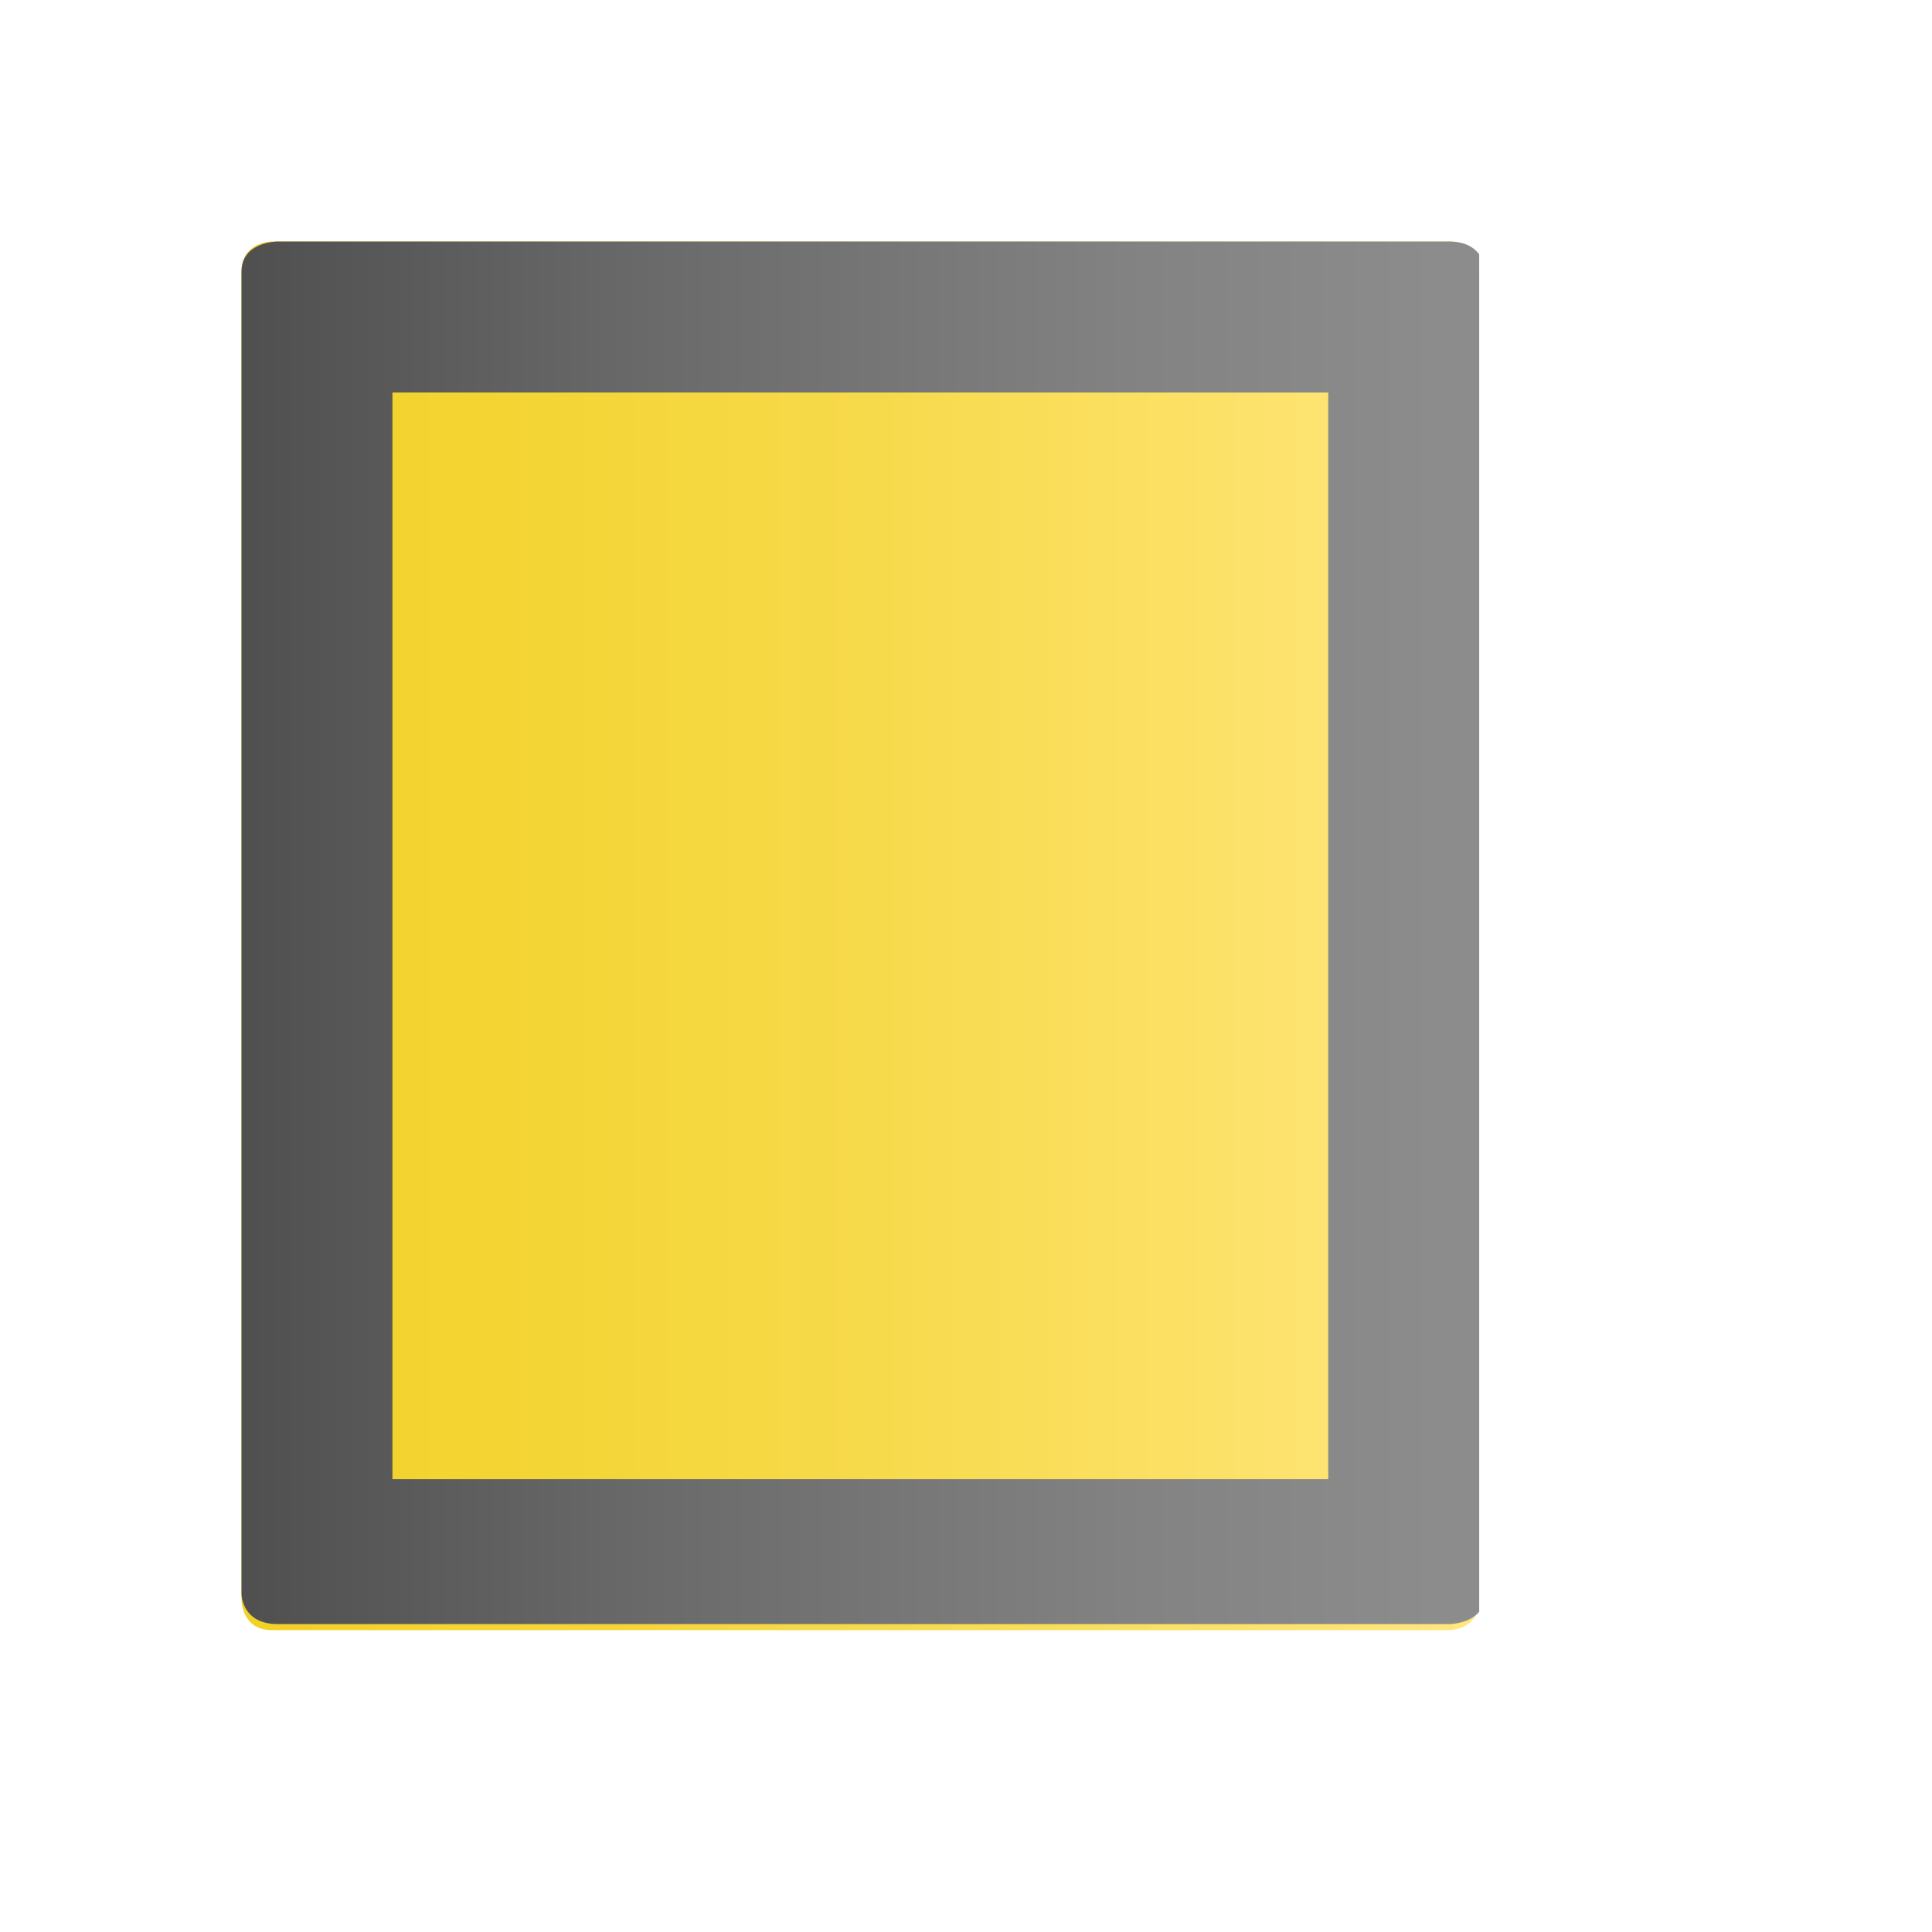
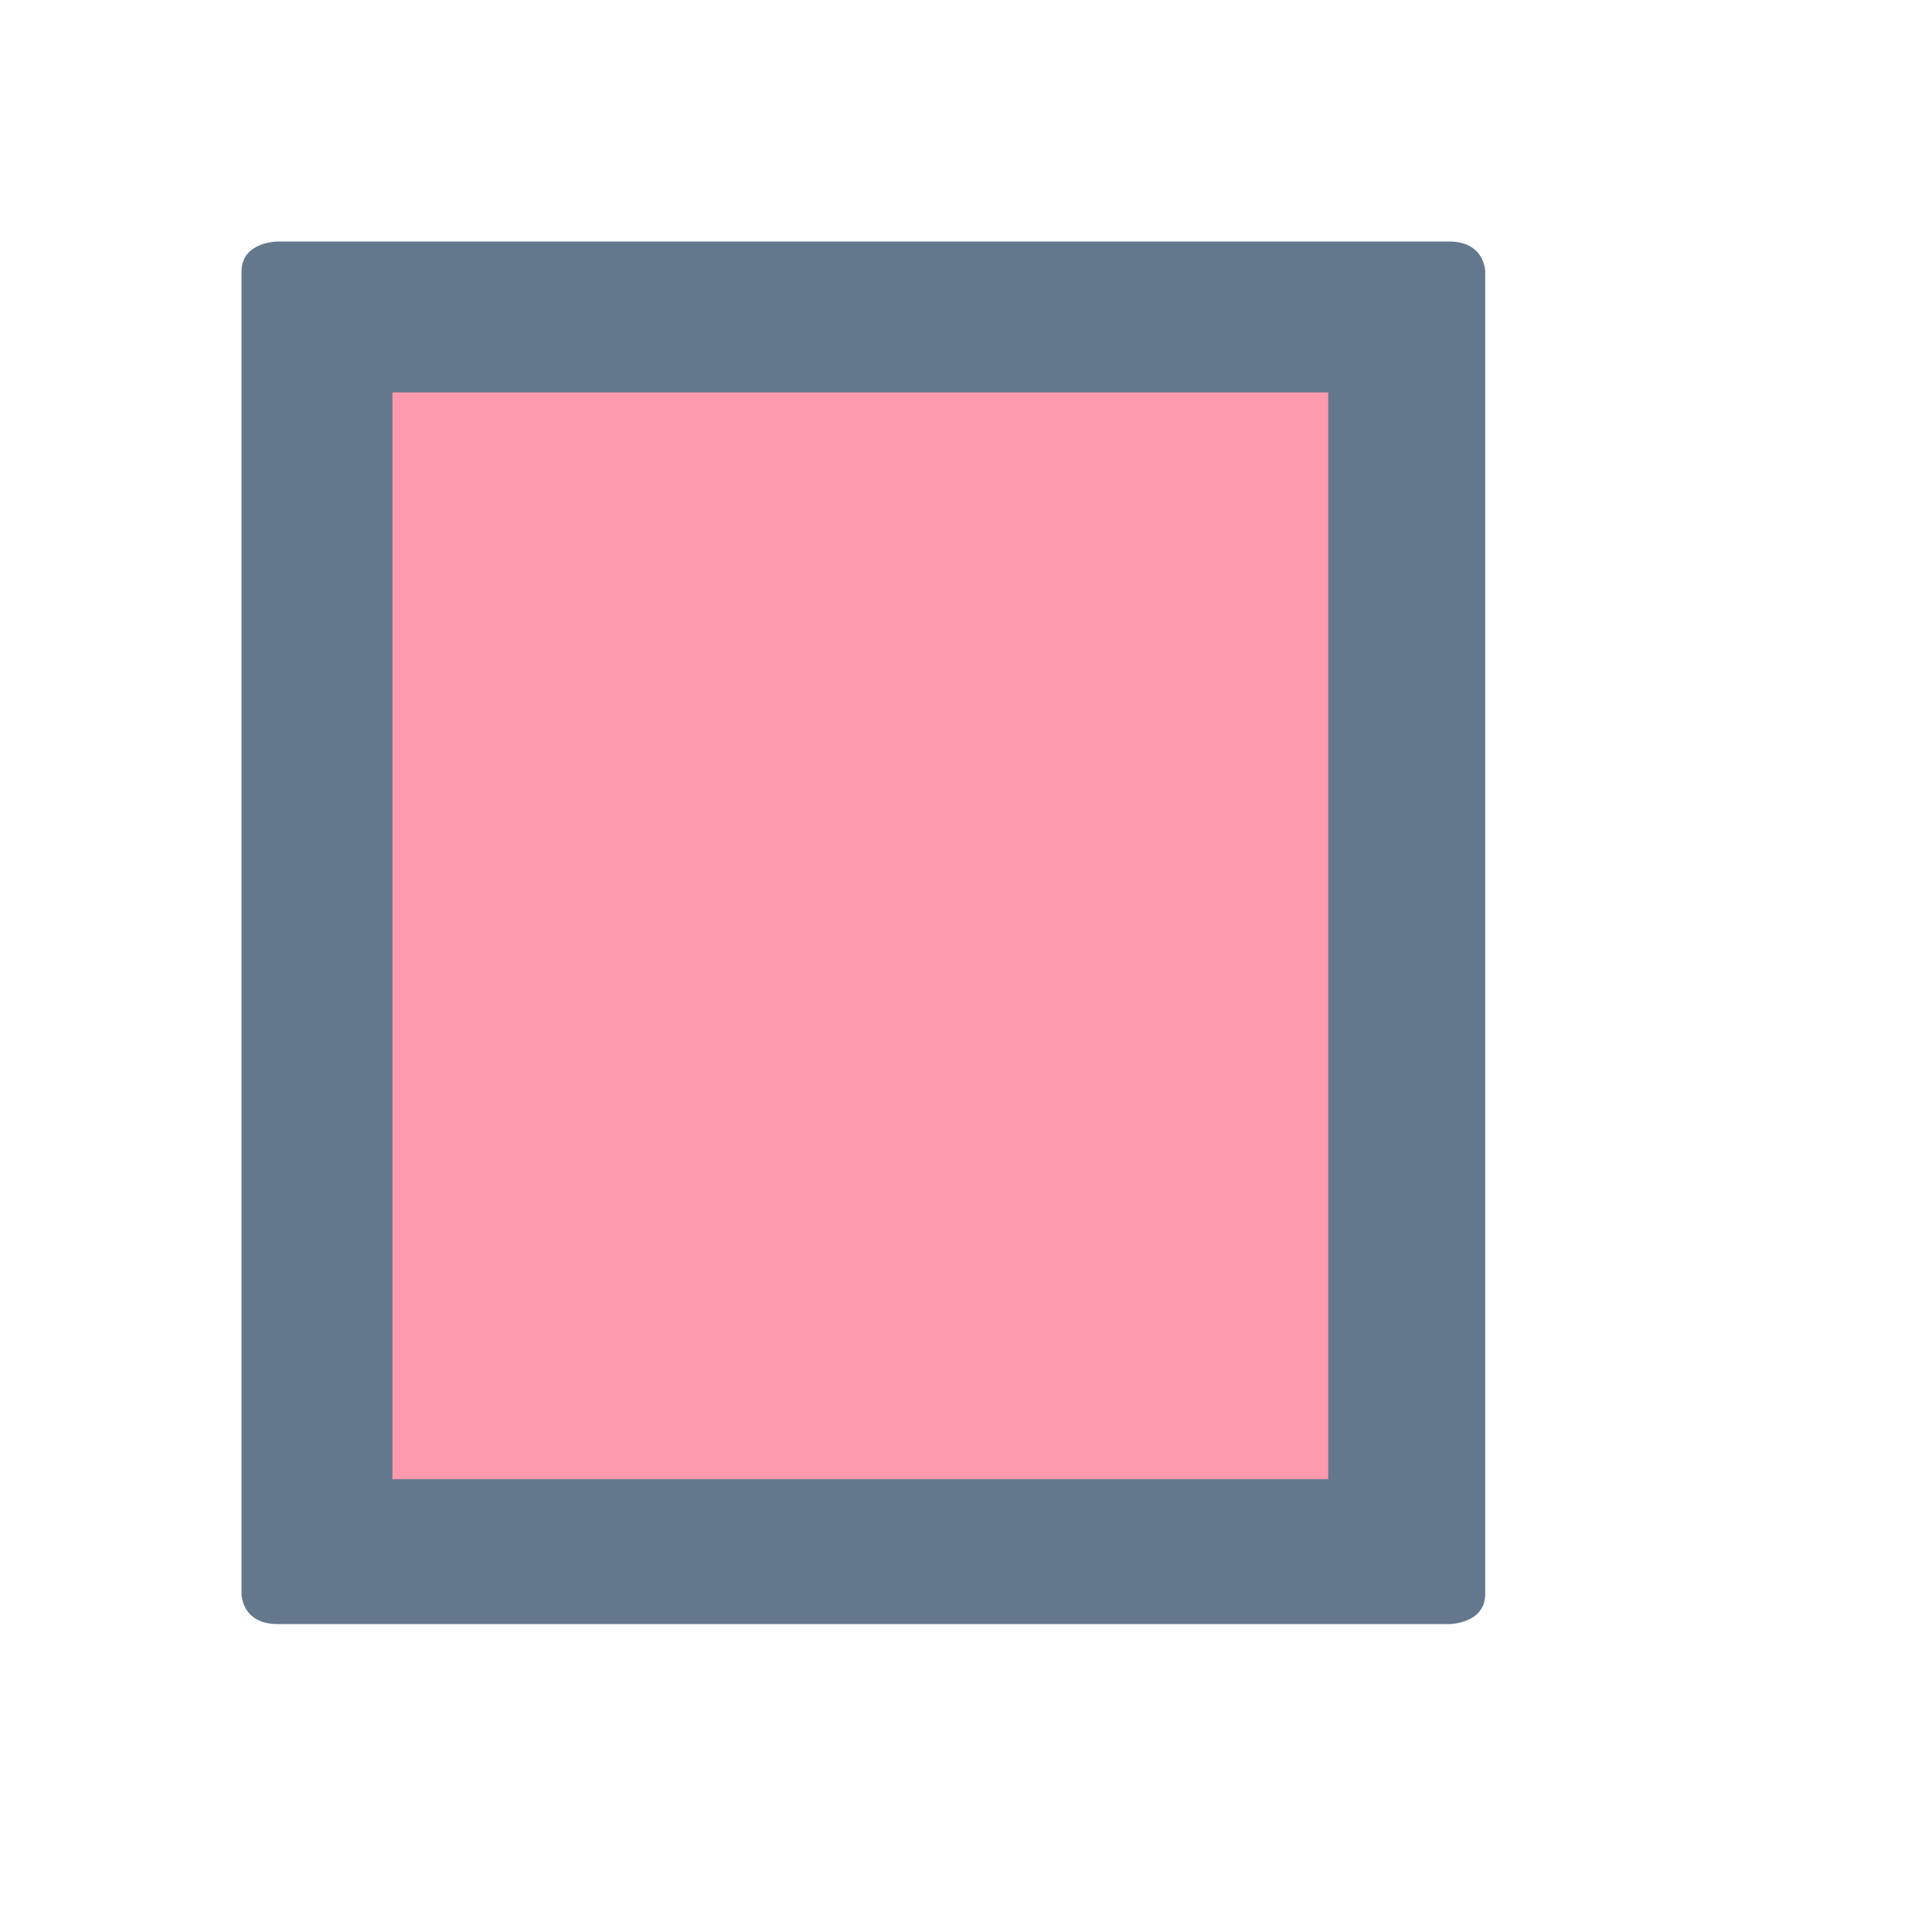
<svg xmlns="http://www.w3.org/2000/svg" xmlns:xlink="http://www.w3.org/1999/xlink" version="1.1" id="Layer_1" x="0px" y="0px" width="32px" height="32px" viewBox="0 0 32 32" enable-background="new 0 0 32 32" xml:space="preserve">
  <g>
-     <defs>
-       <path id="SVGID_1_" d="M4.5,4C4.5,4,4,4,4,4.5v22c0,0,0,0.5,0.5,0.5H24c0,0,0.5,0,0.5-0.5v-22c0,0,0-0.5-0.5-0.5H4.5z" />
-     </defs>
-     <clipPath id="SVGID_2_">
-       <use xlink:href="#SVGID_1_" overflow="visible" />
-     </clipPath>
-     <linearGradient id="SVGID_3_" gradientUnits="userSpaceOnUse" x1="-131.293" y1="152.171" x2="-130.293" y2="152.171" gradientTransform="matrix(-20.5 0 0 20.5 -2667 -3104)">
-       <stop offset="0" style="stop-color:#FFE67E" />
-       <stop offset="7.292820e-03" style="stop-color:#FFE67E" />
-       <stop offset="8.671100e-02" style="stop-color:#FEE475" />
-       <stop offset="0.487" style="stop-color:#F7DA4B" />
-       <stop offset="0.802" style="stop-color:#F3D432" />
-       <stop offset="0.991" style="stop-color:#F2D228" />
-       <stop offset="1" style="stop-color:#F2D228" />
-     </linearGradient>
-     <rect x="4" y="4" clip-path="url(#SVGID_2_)" fill="url(#SVGID_3_)" width="20.5" height="23" />
+     <g>
+       <g>
+         <path id="SVGID_1_" fill="#FD9AAE" d="M5.521,5c0,0-0.452,0-0.452,0.452v19.866c0,0,0,0.451,0.452,0.451h17.608     c0,0,0.451,0,0.451-0.451V5.452c0,0,0-0.452-0.451-0.452H5.521z" />
+       </g>
+       <g>
+         <g>
+           <path id="SVGID_2_" fill="#FD9AAE" d="M5.521,5c0,0-0.452,0-0.452,0.452v19.866c0,0,0,0.451,0.452,0.451h17.608      c0,0,0.451,0,0.451-0.451V5.452c0,0,0-0.452-0.451-0.452H5.521z" />
+         </g>
+         <g>
+           <defs>
+             <path id="SVGID_3_" d="M5.521,5c0,0-0.452,0-0.452,0.452v19.866c0,0,0,0.451,0.452,0.451h17.608c0,0,0.451,0,0.451-0.451V5.452       c0,0,0-0.452-0.451-0.452H5.521z" />
+           </defs>
+           <clipPath id="SVGID_5_">
+             <use xlink:href="#SVGID_3_" overflow="visible" />
+           </clipPath>
+           <rect x="5.069" y="5" clip-path="url(#SVGID_5_)" fill="#FD9AAE" width="18.511" height="20.77" />
+         </g>
+       </g>
+     </g>
  </g>
  <g>
-     <defs>
-       <path id="SVGID_4_" d="M6.5,6.5H22v18H6.5V6.5z M4.6,4C4.6,4,4,4,4,4.5v21.9c0,0,0,0.5,0.6,0.5h19.4c0,0,0.6,0,0.6-0.5V4.5    c0,0,0-0.5-0.6-0.5H4.6z" />
-     </defs>
-     <clipPath id="SVGID_5_">
-       <use xlink:href="#SVGID_4_" overflow="visible" />
-     </clipPath>
-     <linearGradient id="SVGID_6_" gradientUnits="userSpaceOnUse" x1="-118.55" y1="165.175" x2="-117.55" y2="165.175" gradientTransform="matrix(20 0 0 -20 2375 3319)">
-       <stop offset="0" style="stop-color:#505050" />
-       <stop offset="7.292820e-03" style="stop-color:#505050" />
-       <stop offset="0.356" style="stop-color:#6B6B6B" />
-       <stop offset="0.749" style="stop-color:#838383" />
-       <stop offset="0.991" style="stop-color:#8C8C8C" />
-       <stop offset="1" style="stop-color:#8C8C8C" />
-     </linearGradient>
-     <rect x="4" y="4" clip-path="url(#SVGID_5_)" fill="url(#SVGID_6_)" width="20.5" height="23" />
+     <g>
+       <g>
+         <g>
+           <path id="SVGID_4_" fill="#64788D" d="M6.5,6.5H22v18H6.5V6.5z M4.6,4C4.6,4,4,4,4,4.5v21.9c0,0,0,0.5,0.6,0.5H24      c0,0,0.6,0,0.6-0.5V4.5c0,0,0-0.5-0.6-0.5H4.6z" />
+         </g>
+       </g>
+     </g>
  </g>
</svg>
